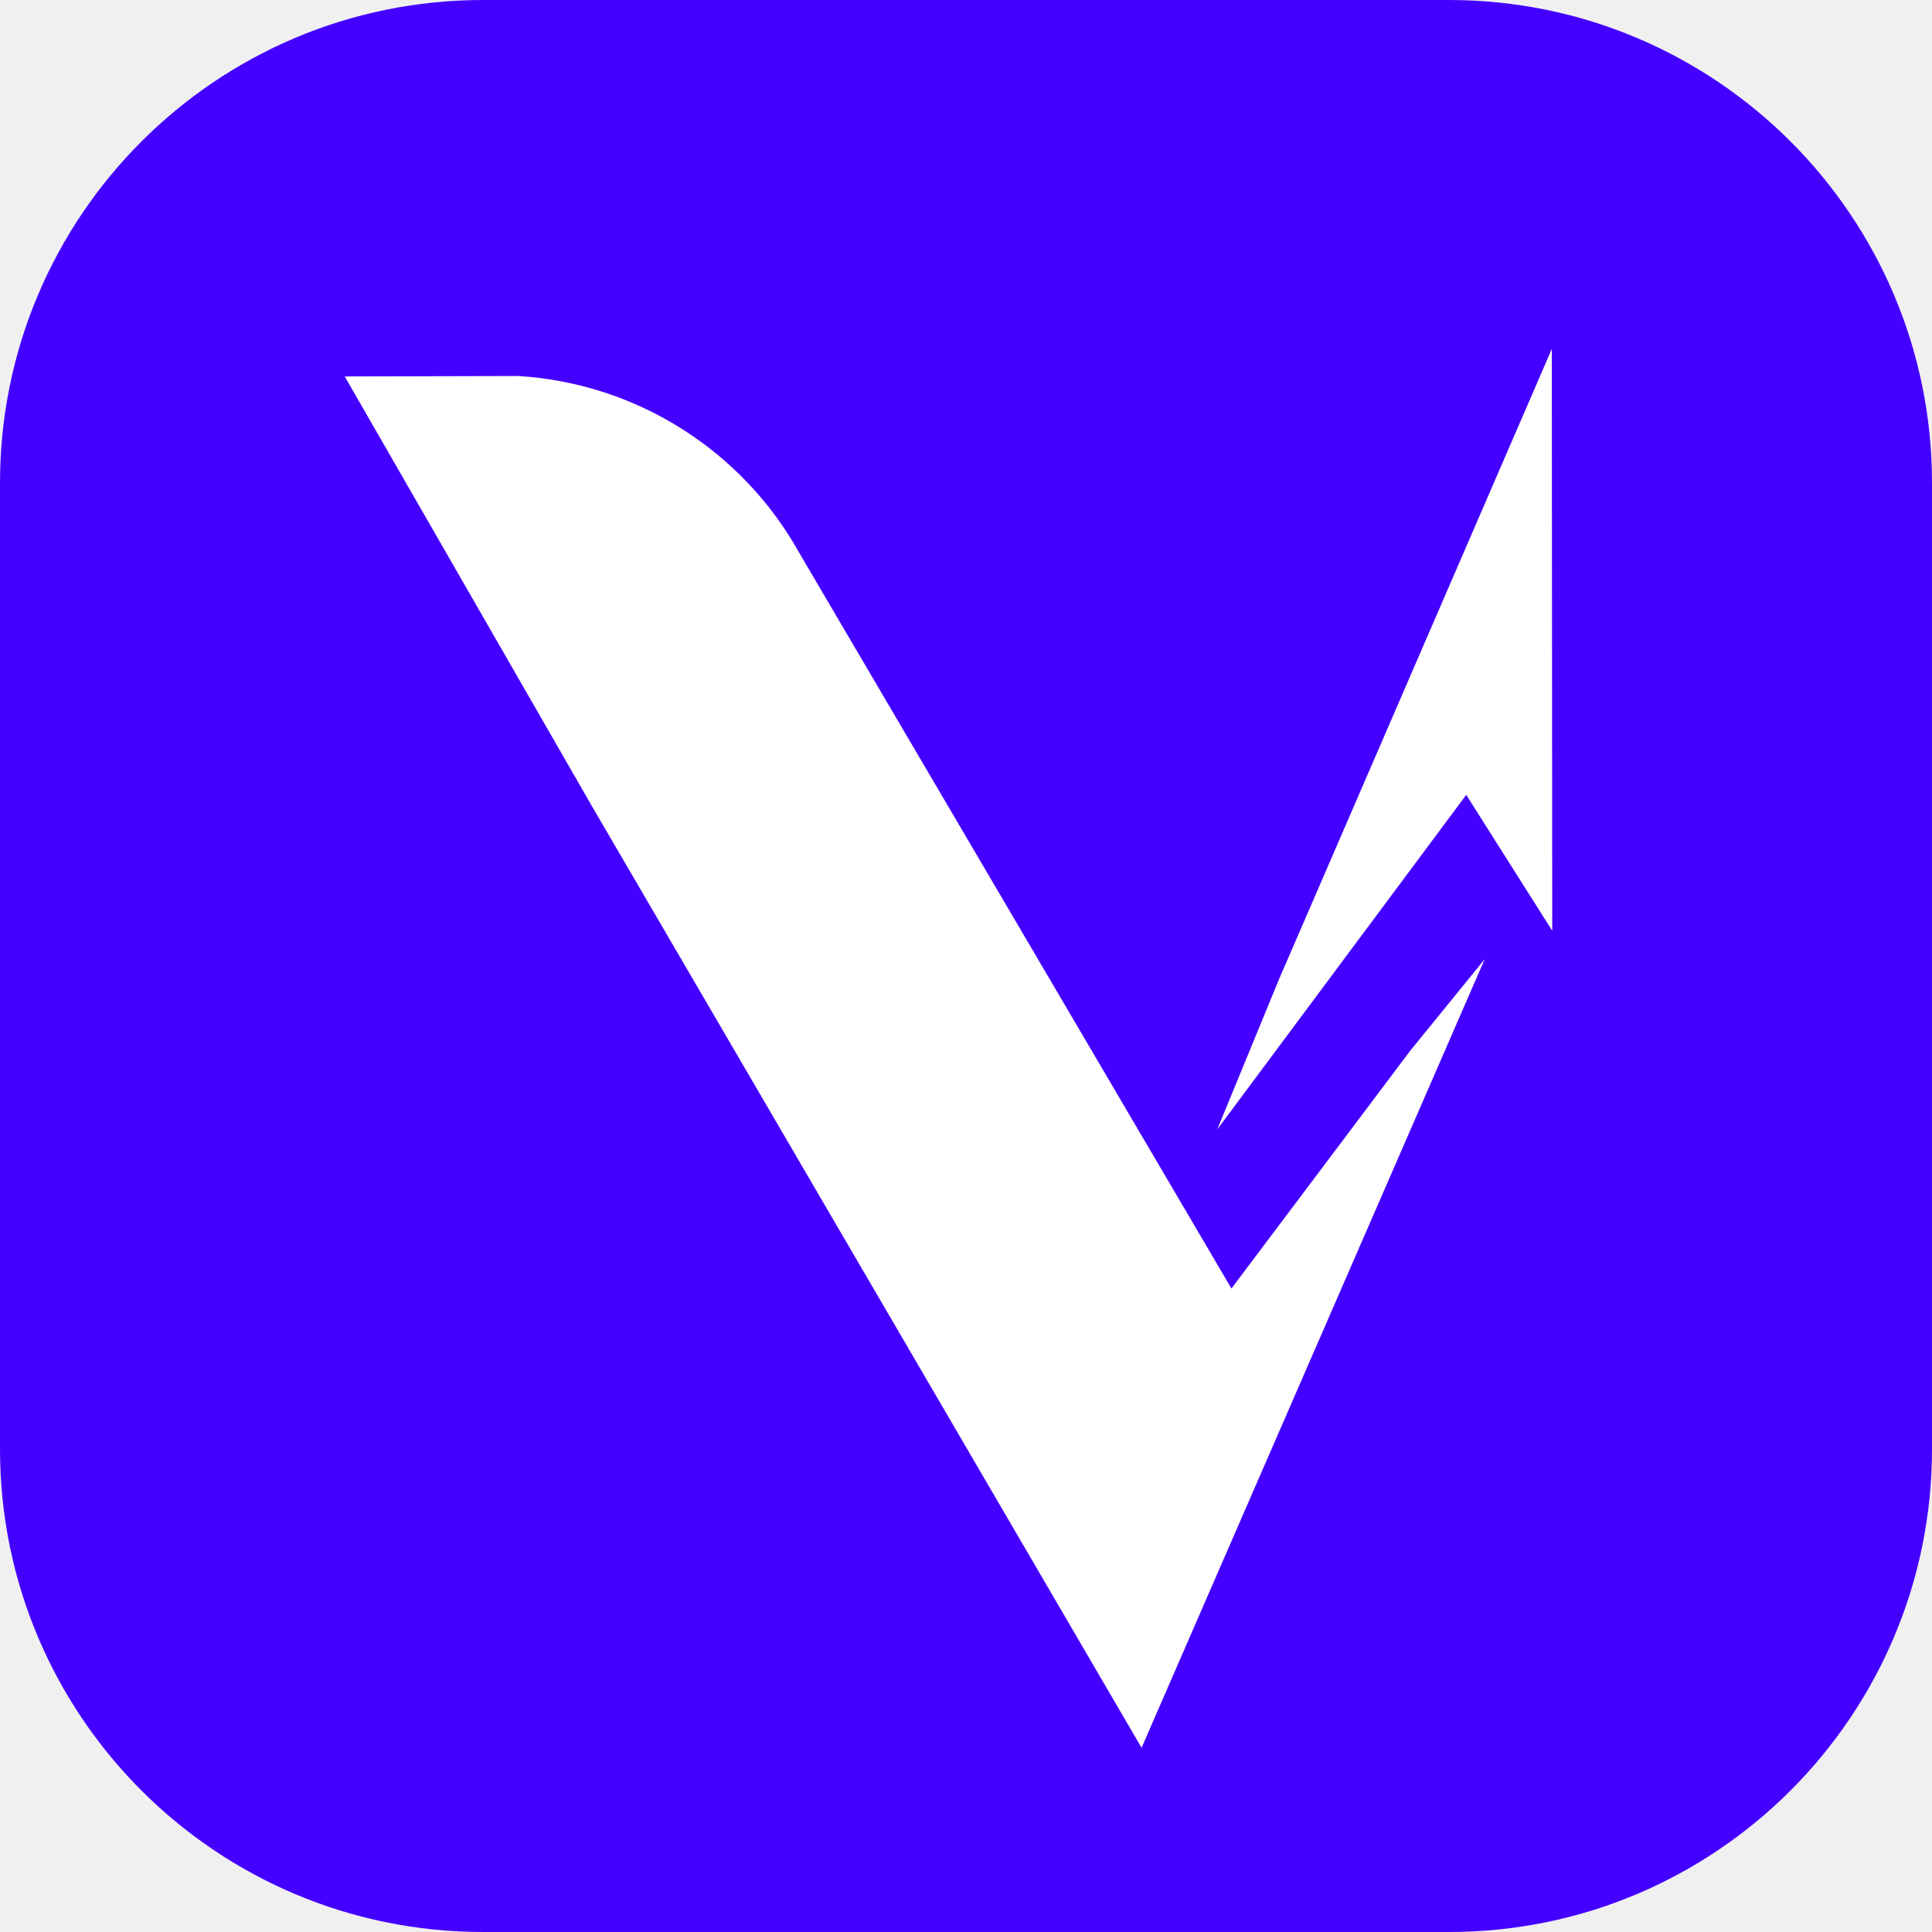
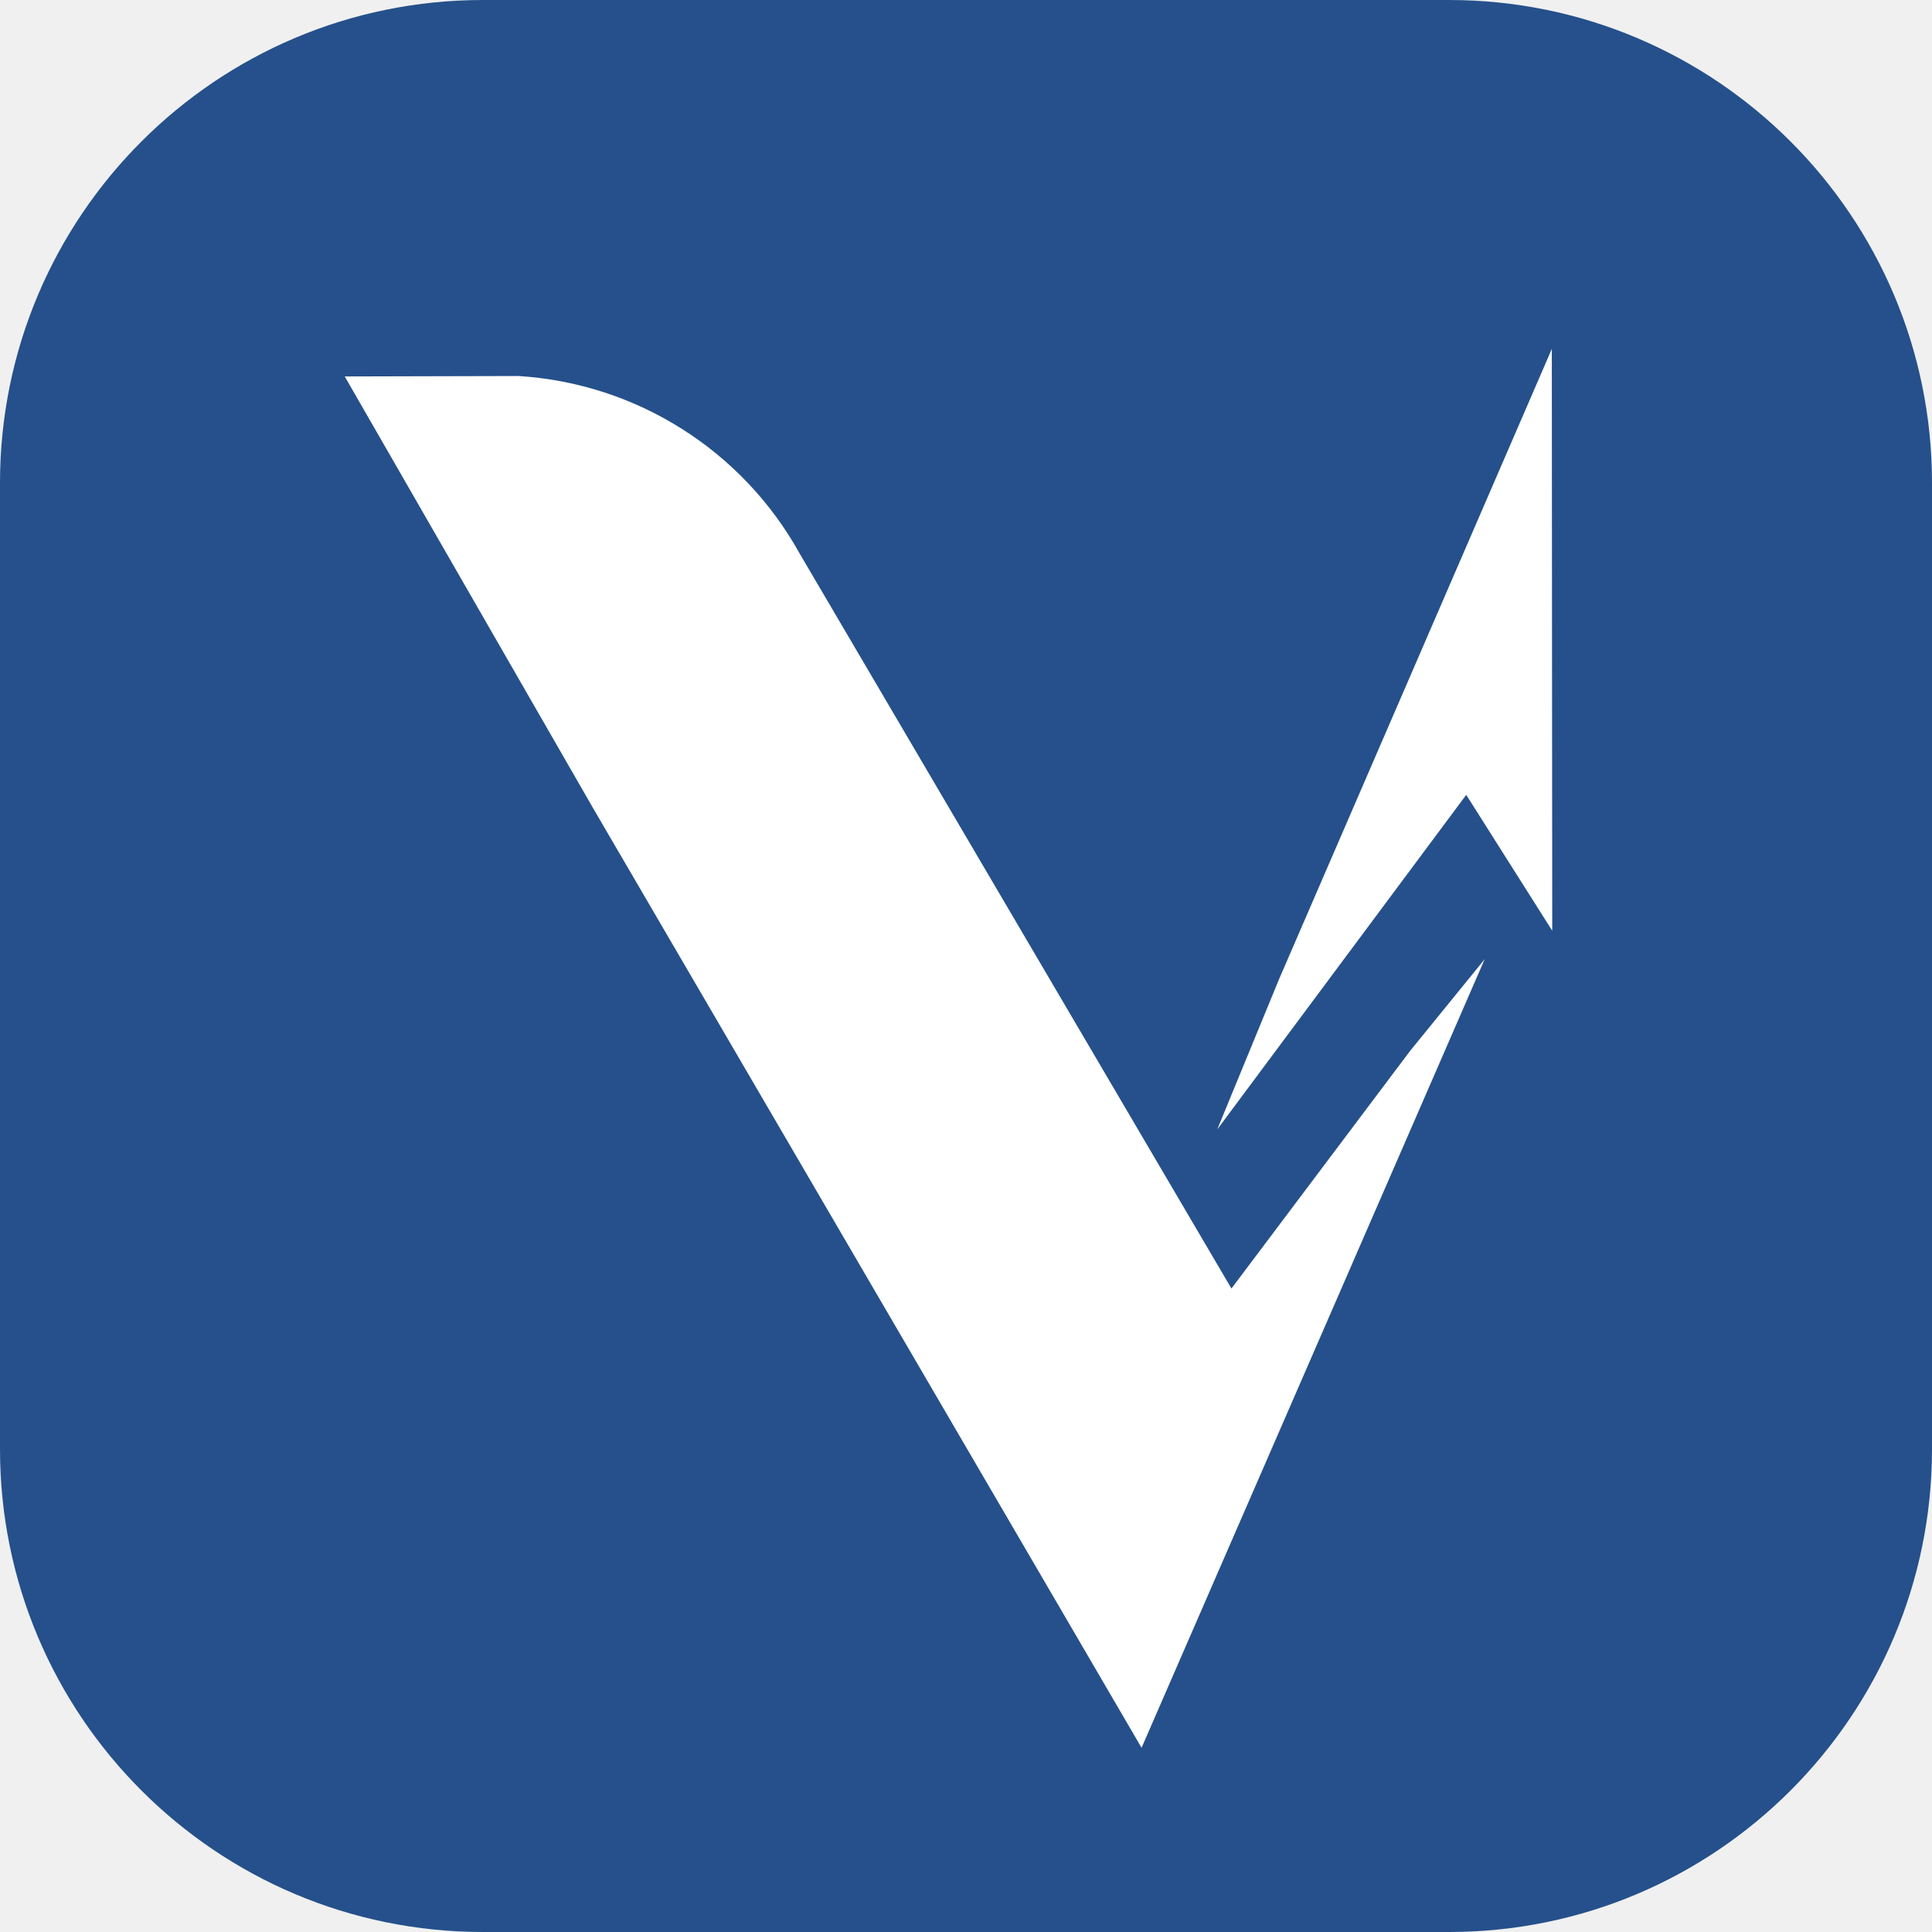
<svg xmlns="http://www.w3.org/2000/svg" width="64" height="64" viewBox="0 0 64 64">
-   <rect width="64" height="64" rx="16" ry="16" fill="#4400FF" />
+   <rect width="64" height="64" rx="16" ry="16" fill="#25508B" />
  <path fill="#FFFFFF" transform="translate(11.4198 11.5585) scale(0.05698006)" d="M 0.0 16.0 L 144.25 266.75 L 463.25 813.25 L 662.75 354.75 L 619.25 408.25 L 515.5 546.25 L 264.5 119.0 A 201.21 201.21 0 0 0 101.0 15.75 L 0.0 16.0 Z M 701.75 0.0 L 543.25 366.25 L 507.25 453.75 L 652.0 259.25 L 702.0 338.25 L 701.75 0.0 Z" />
</svg>
